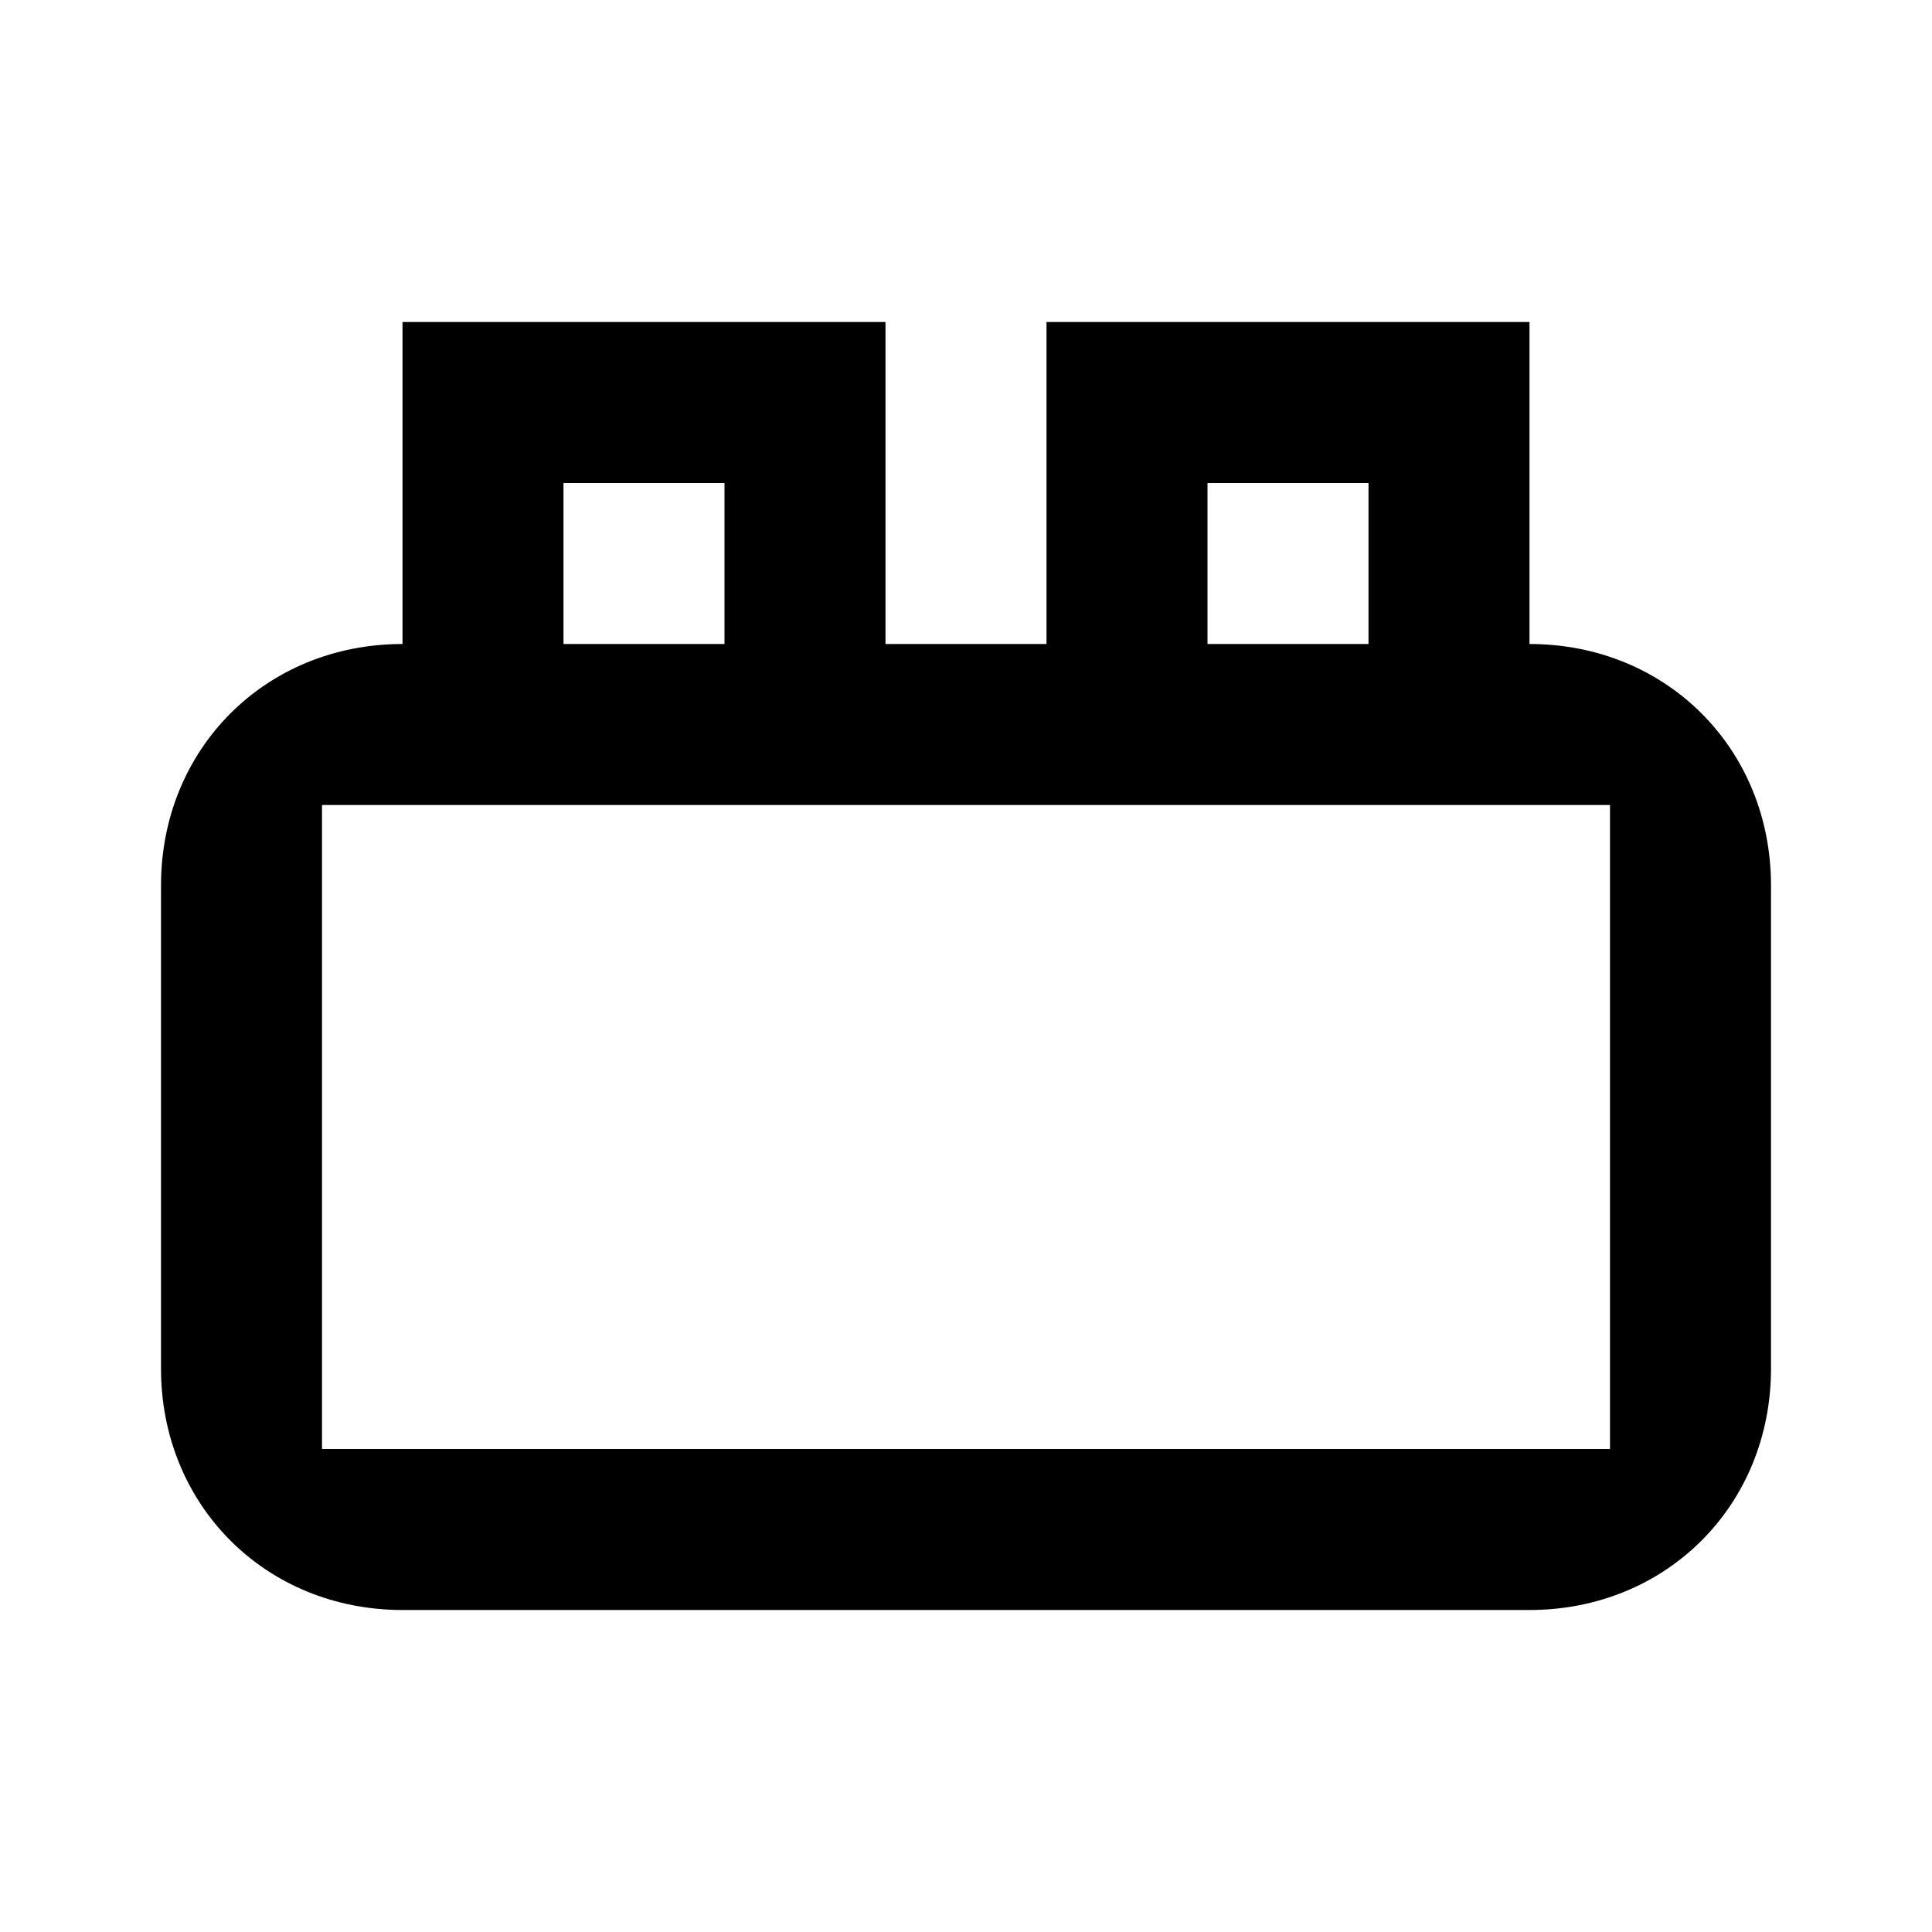
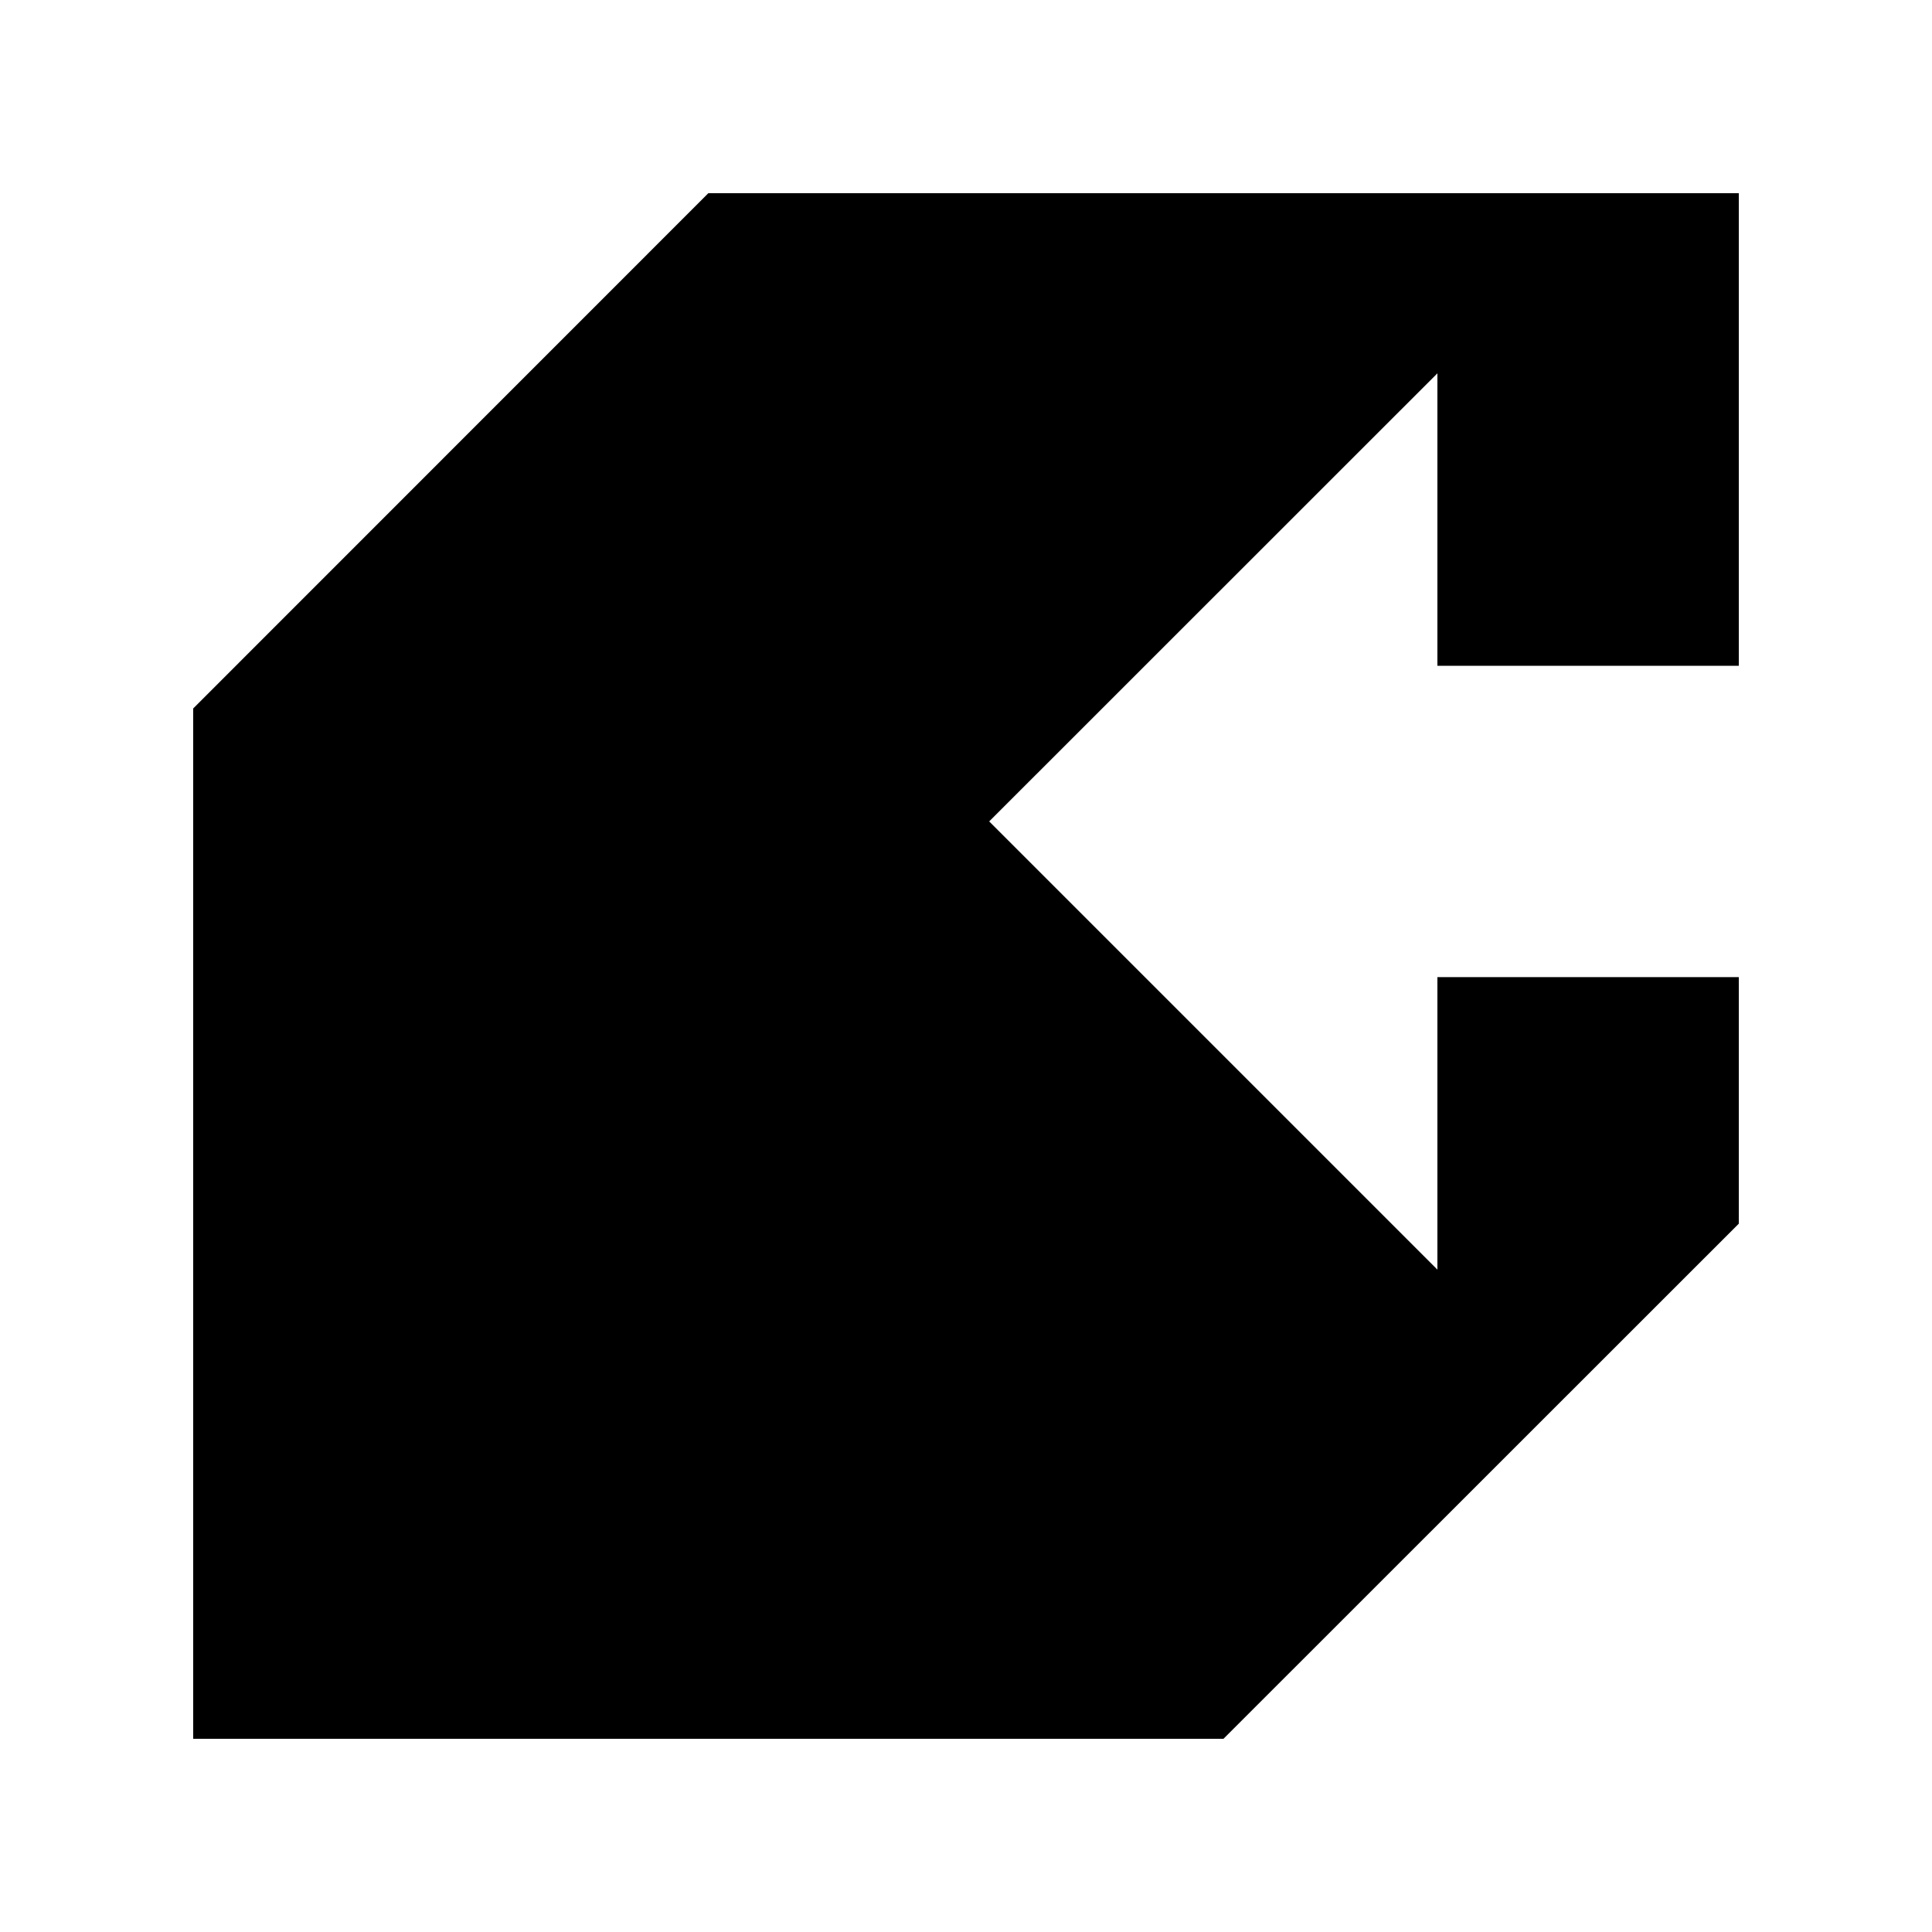
- <svg xmlns="http://www.w3.org/2000/svg" version="1.1" viewBox="0 0 24 24">
-   <path d="M19,8V4h-6v4h-2V4H5v4h0c-1.7,0-3,1.3-3,3v6c0,1.7,1.3,3,3,3h14c1.7,0,3-1.3,3-3v-6  C22,9.3,20.7,8,19,8L19,8z M15,6h2v2c-0.6,0-1.3,0-2,0V6z M7,6h2v2C8.3,8,7.6,8,7,8V6z M20,18H4v-8h16V18z" />
+ <svg xmlns="http://www.w3.org/2000/svg" viewBox="0 0 30 30">
+   <switch>
+     <g>
+       <path d="M22.32 19.715l-6.96-6.96 6.96-6.958v4.541H27V3H10.999L3 11.001V27h15.998L27 19.001v-3.828h-4.68z" />
+     </g>
+   </switch>
</svg>
